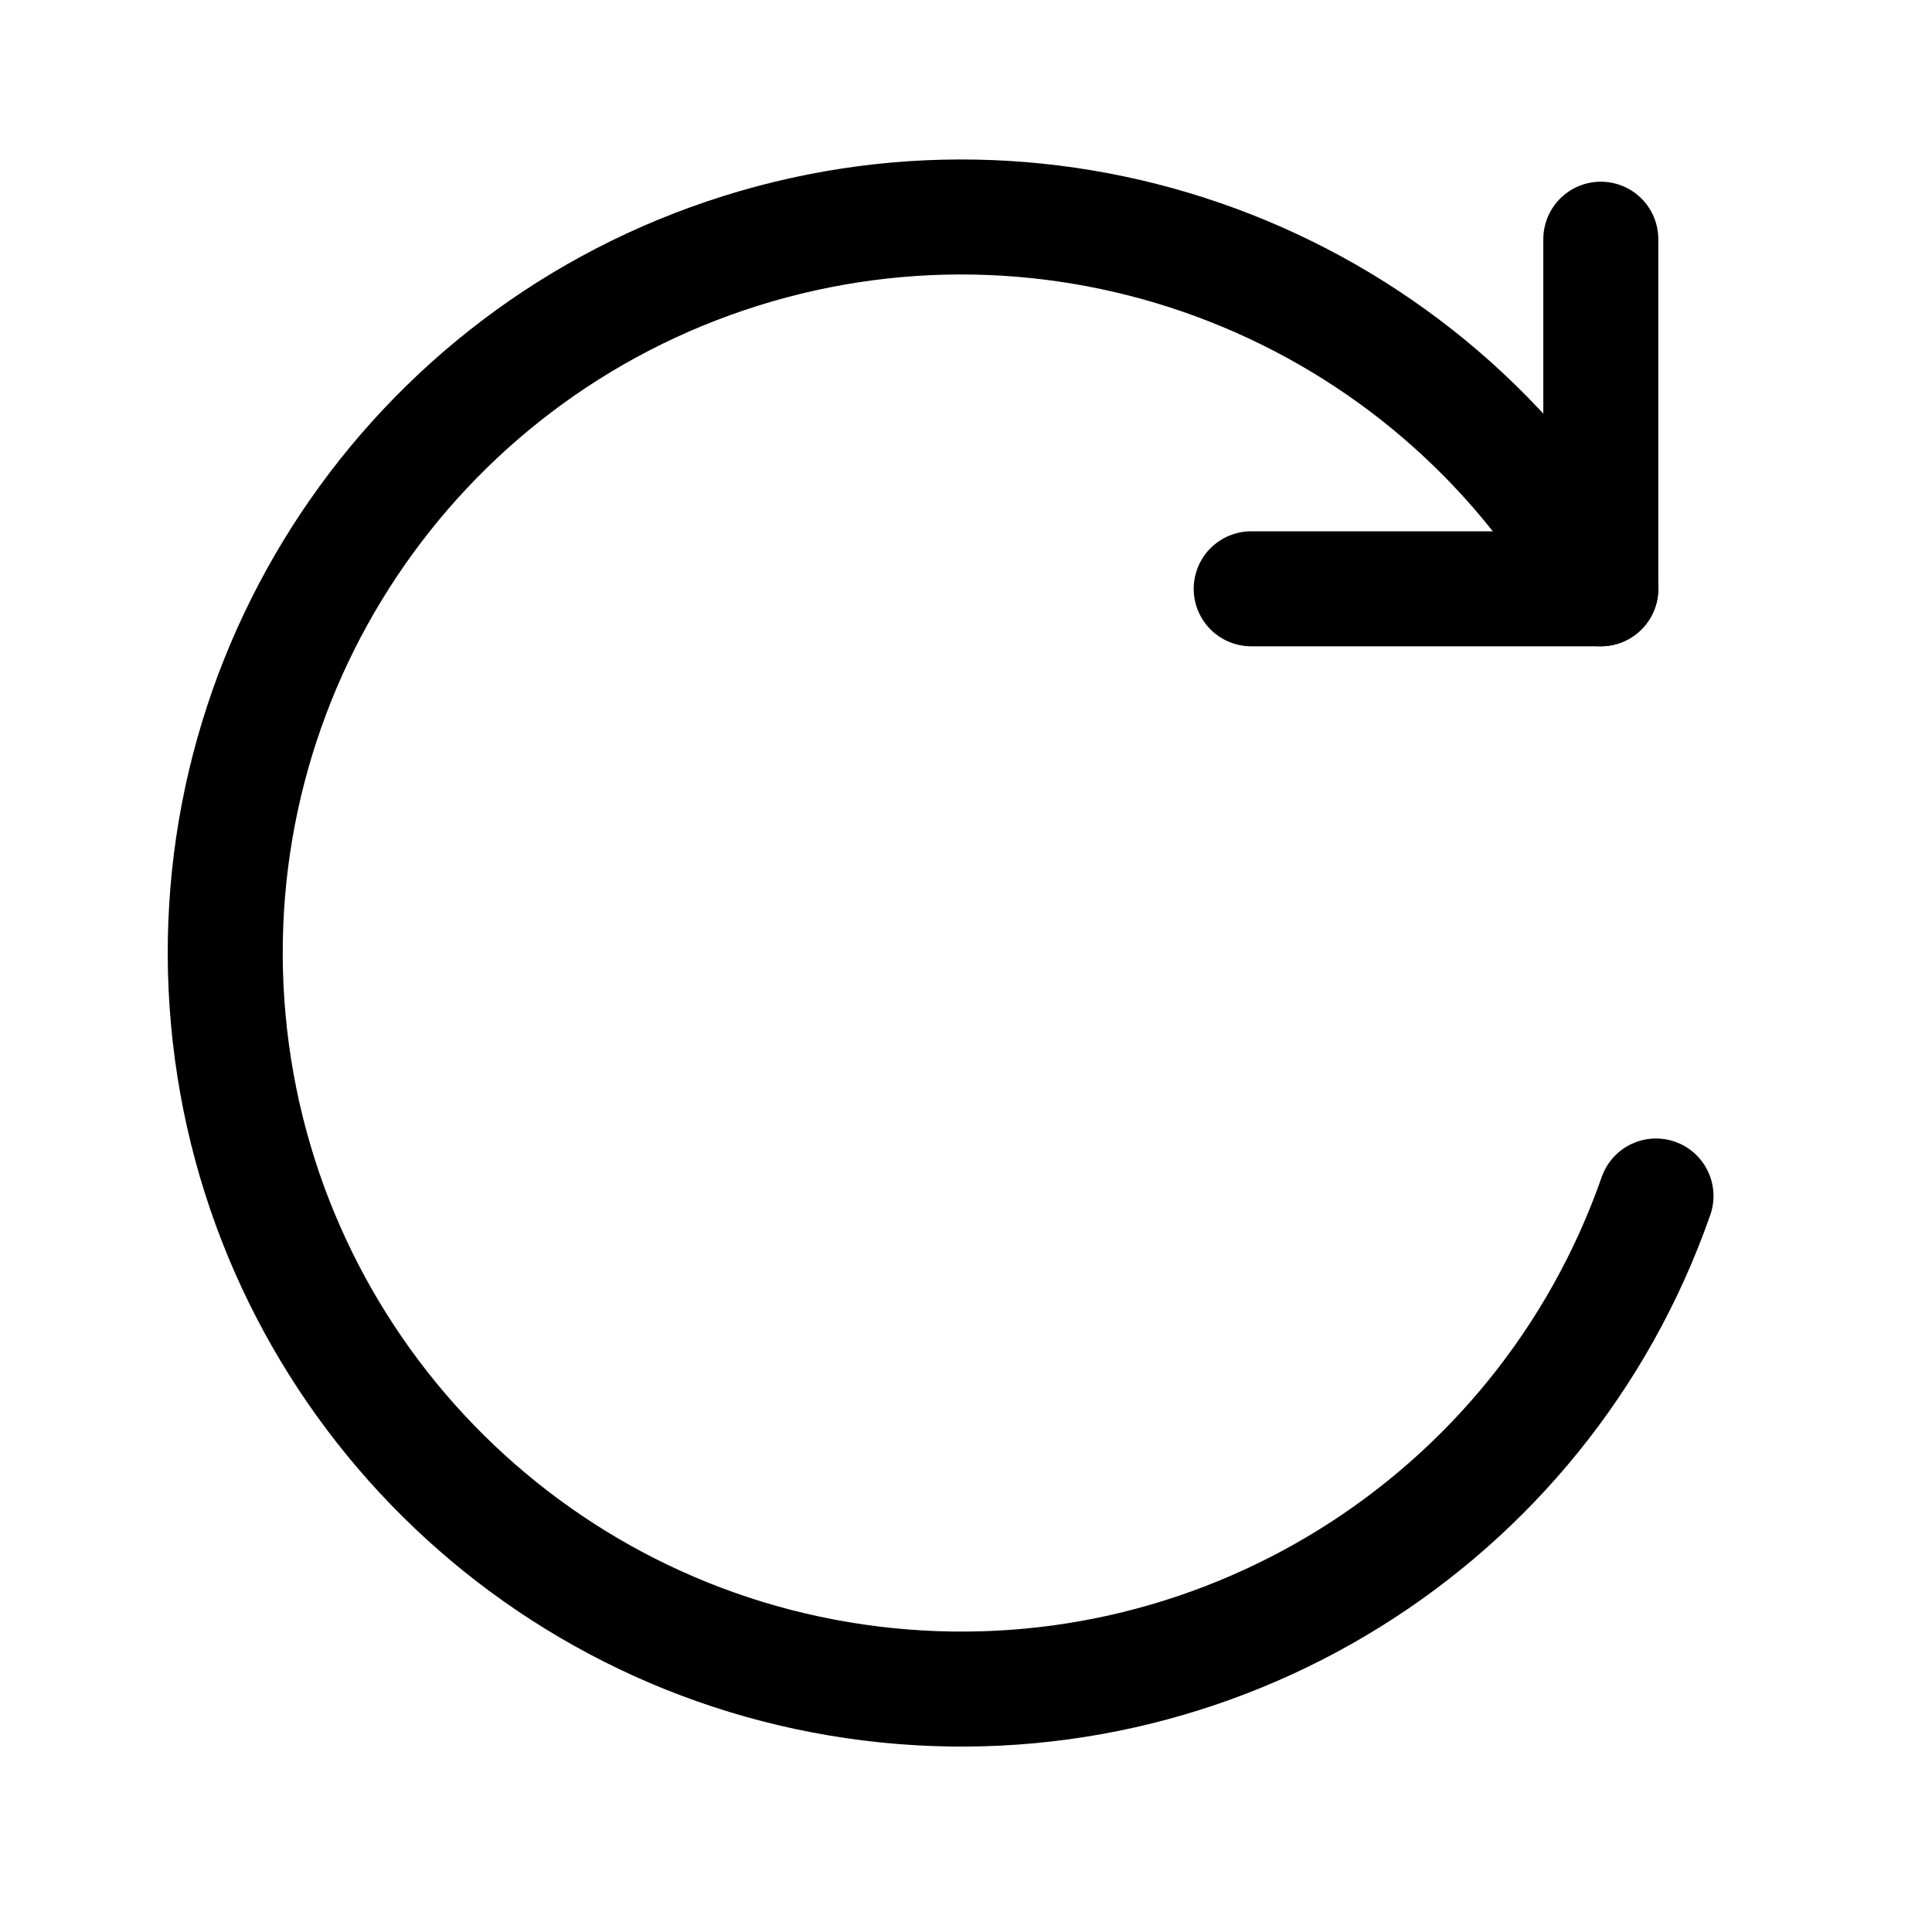
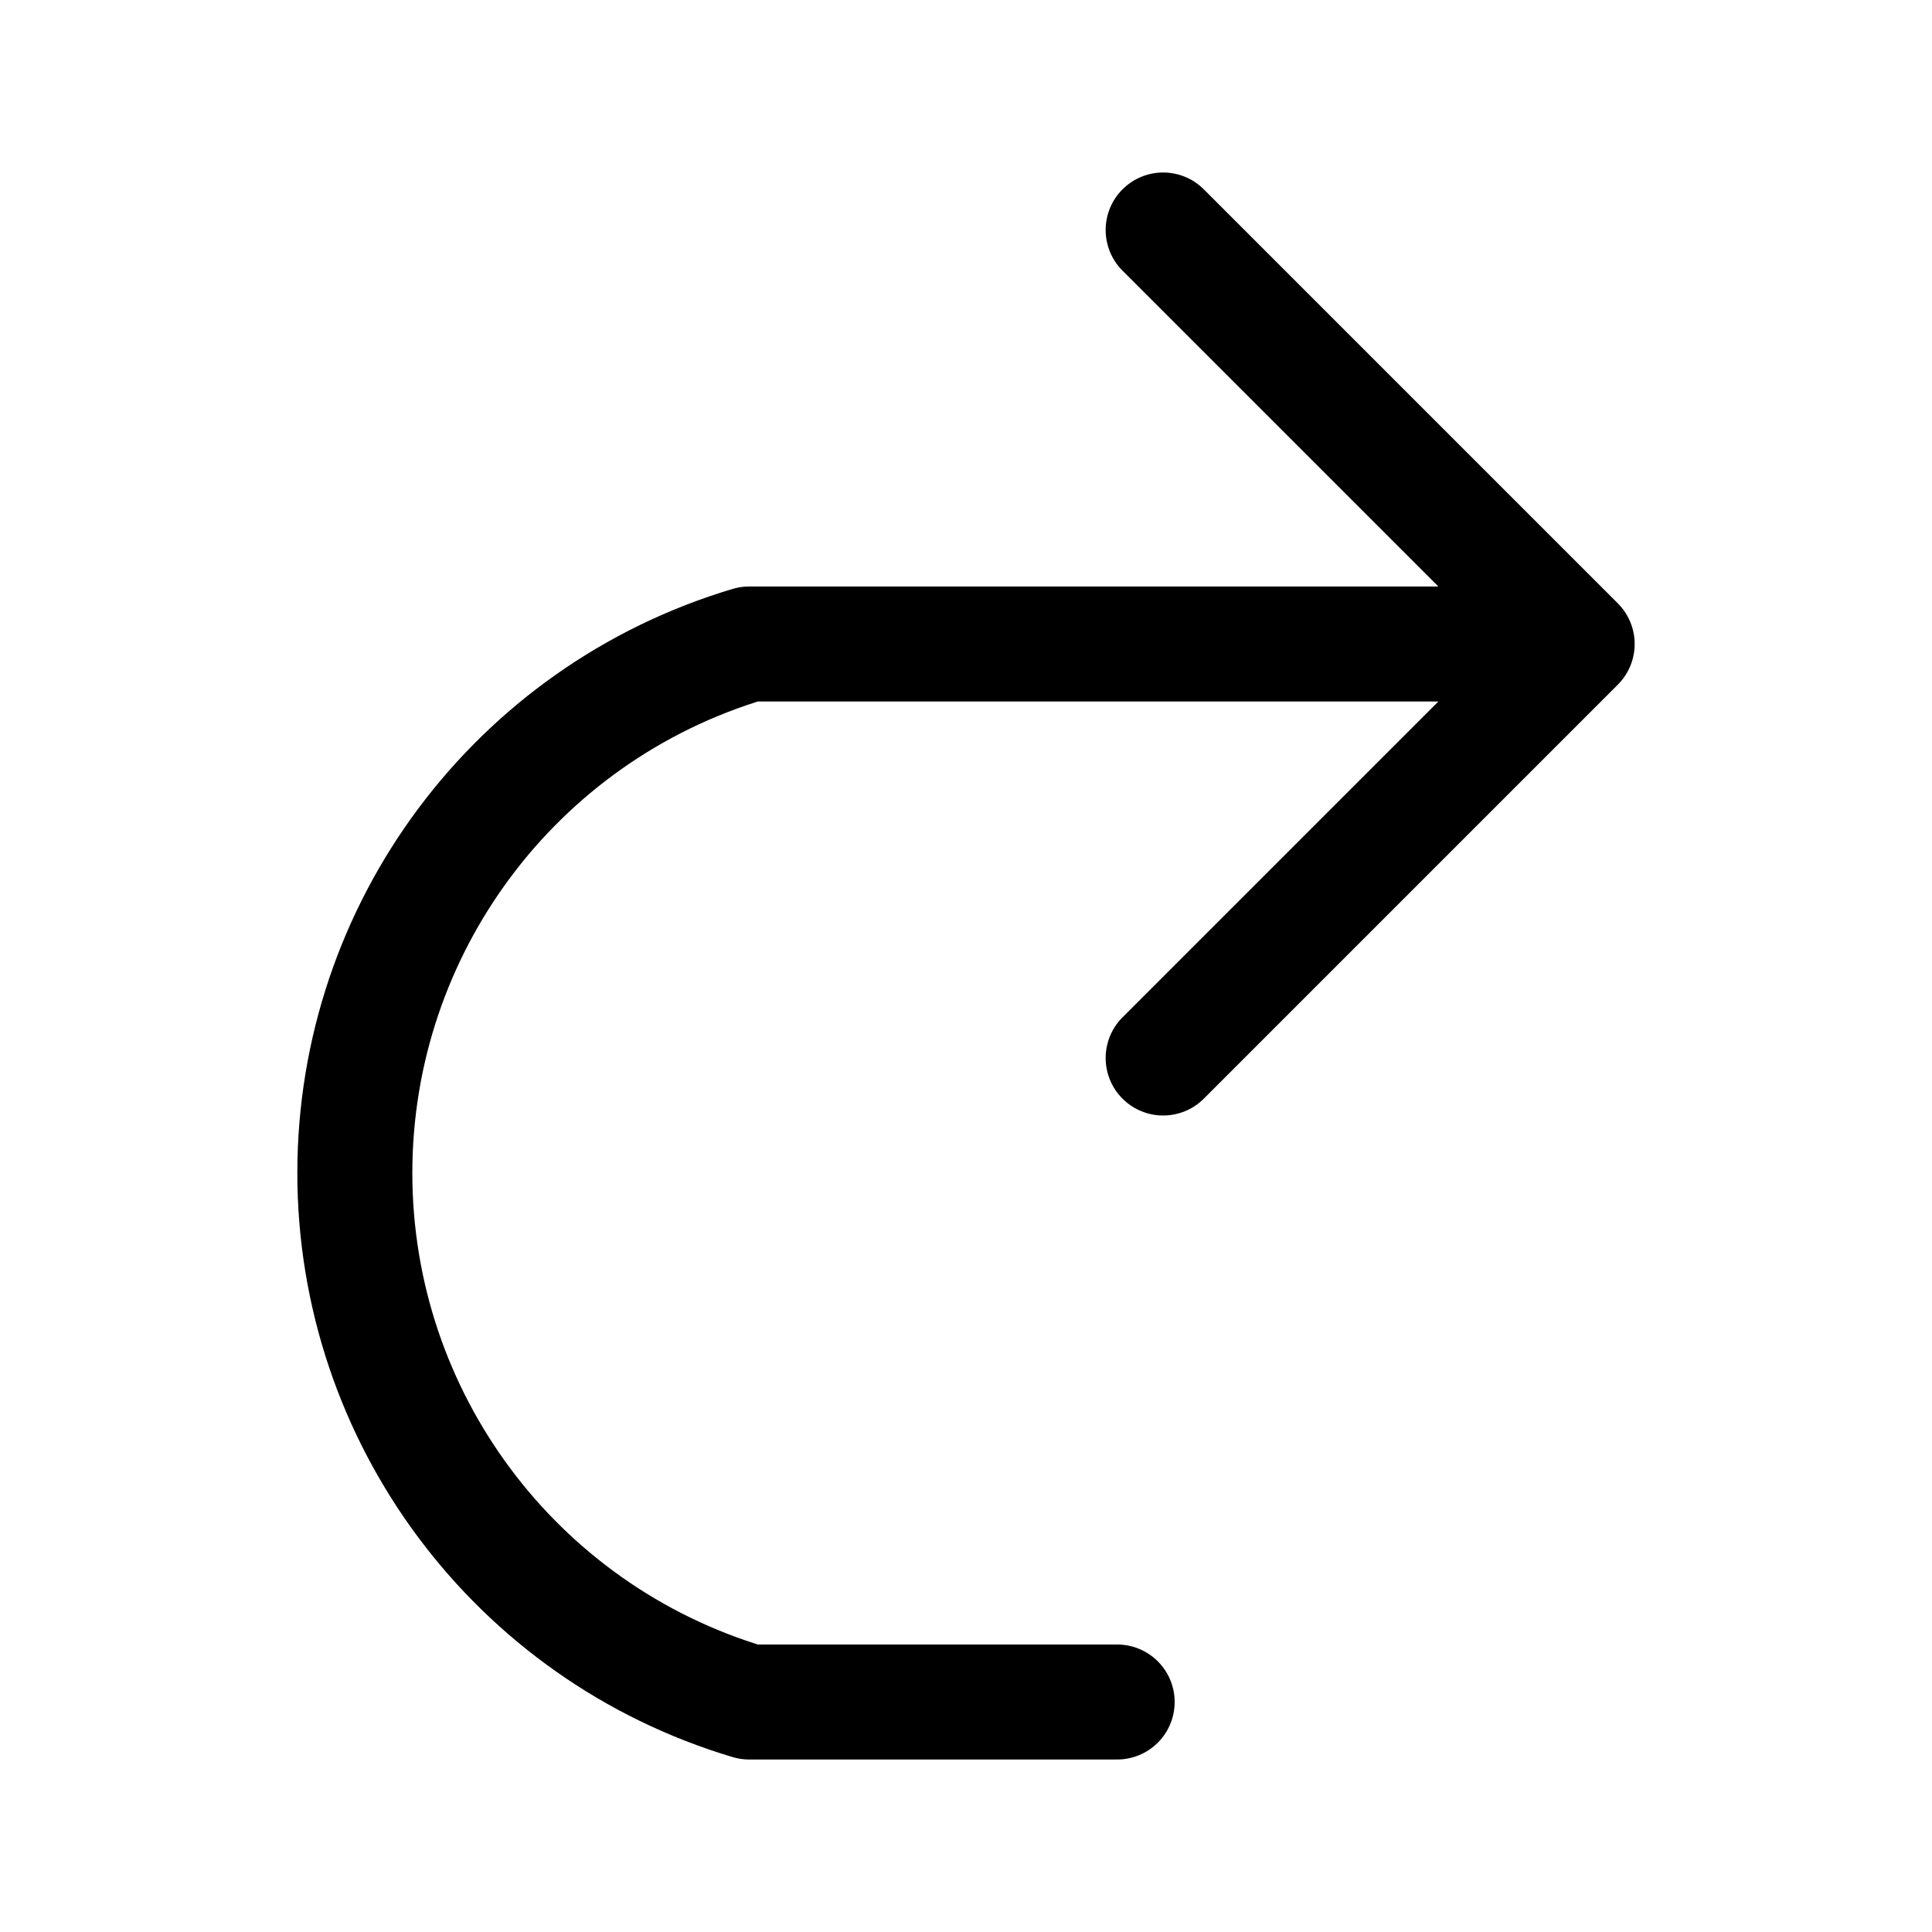
<svg xmlns="http://www.w3.org/2000/svg" width="21" height="21" version="1.1" viewBox="0 0 21 21">
-   <g fill="none" stroke="#000" stroke-linecap="round" stroke-linejoin="round" stroke-width="1.25">
-     <path d="m17.4 6.4a8 8 0 1 0 .6 6.6" />
-     <path d="m17.4 2.6v3.8h-3.8" />
+   <g transform="matrix(-1 0 0 1 20.143 -.5)" fill="none" stroke="#000" stroke-linecap="round" stroke-linejoin="round" stroke-width="1.25">
+     <path d="m3 7.5h9a6 6 0 0 1 0 11.5h-4m-0.5-16-4.5 4.5 4.5 4.5" />
  </g>
</svg>
